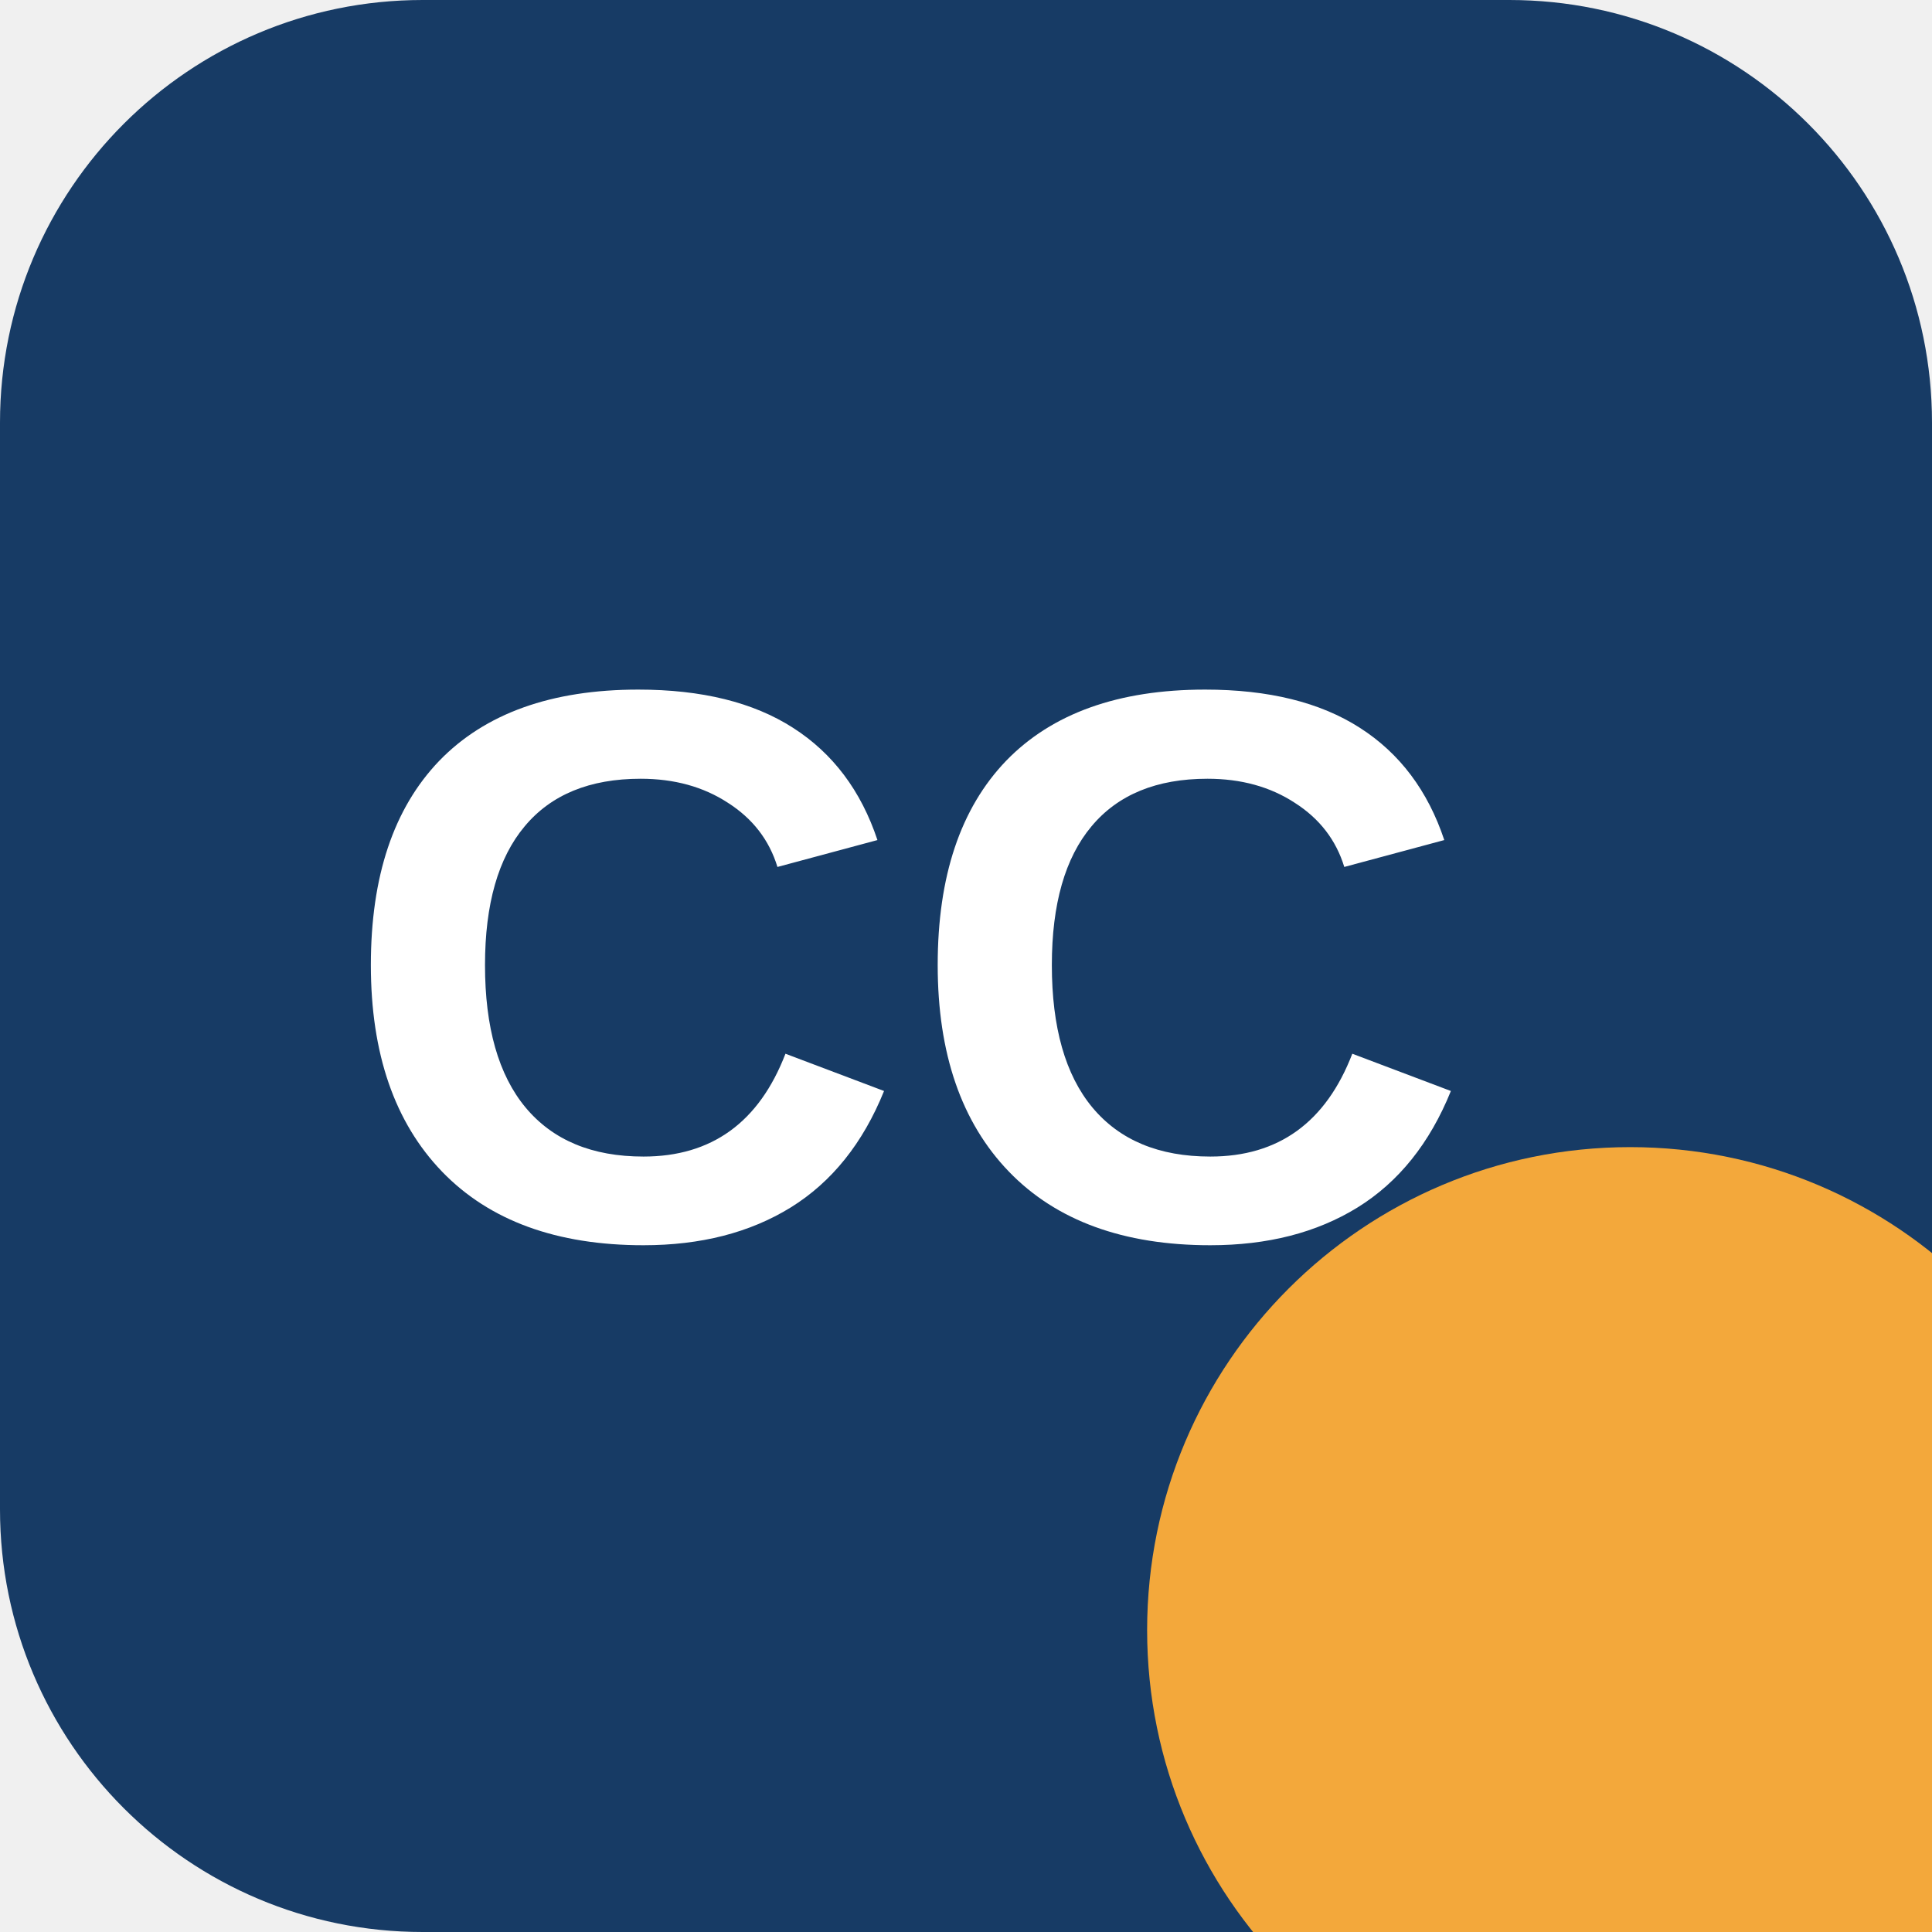
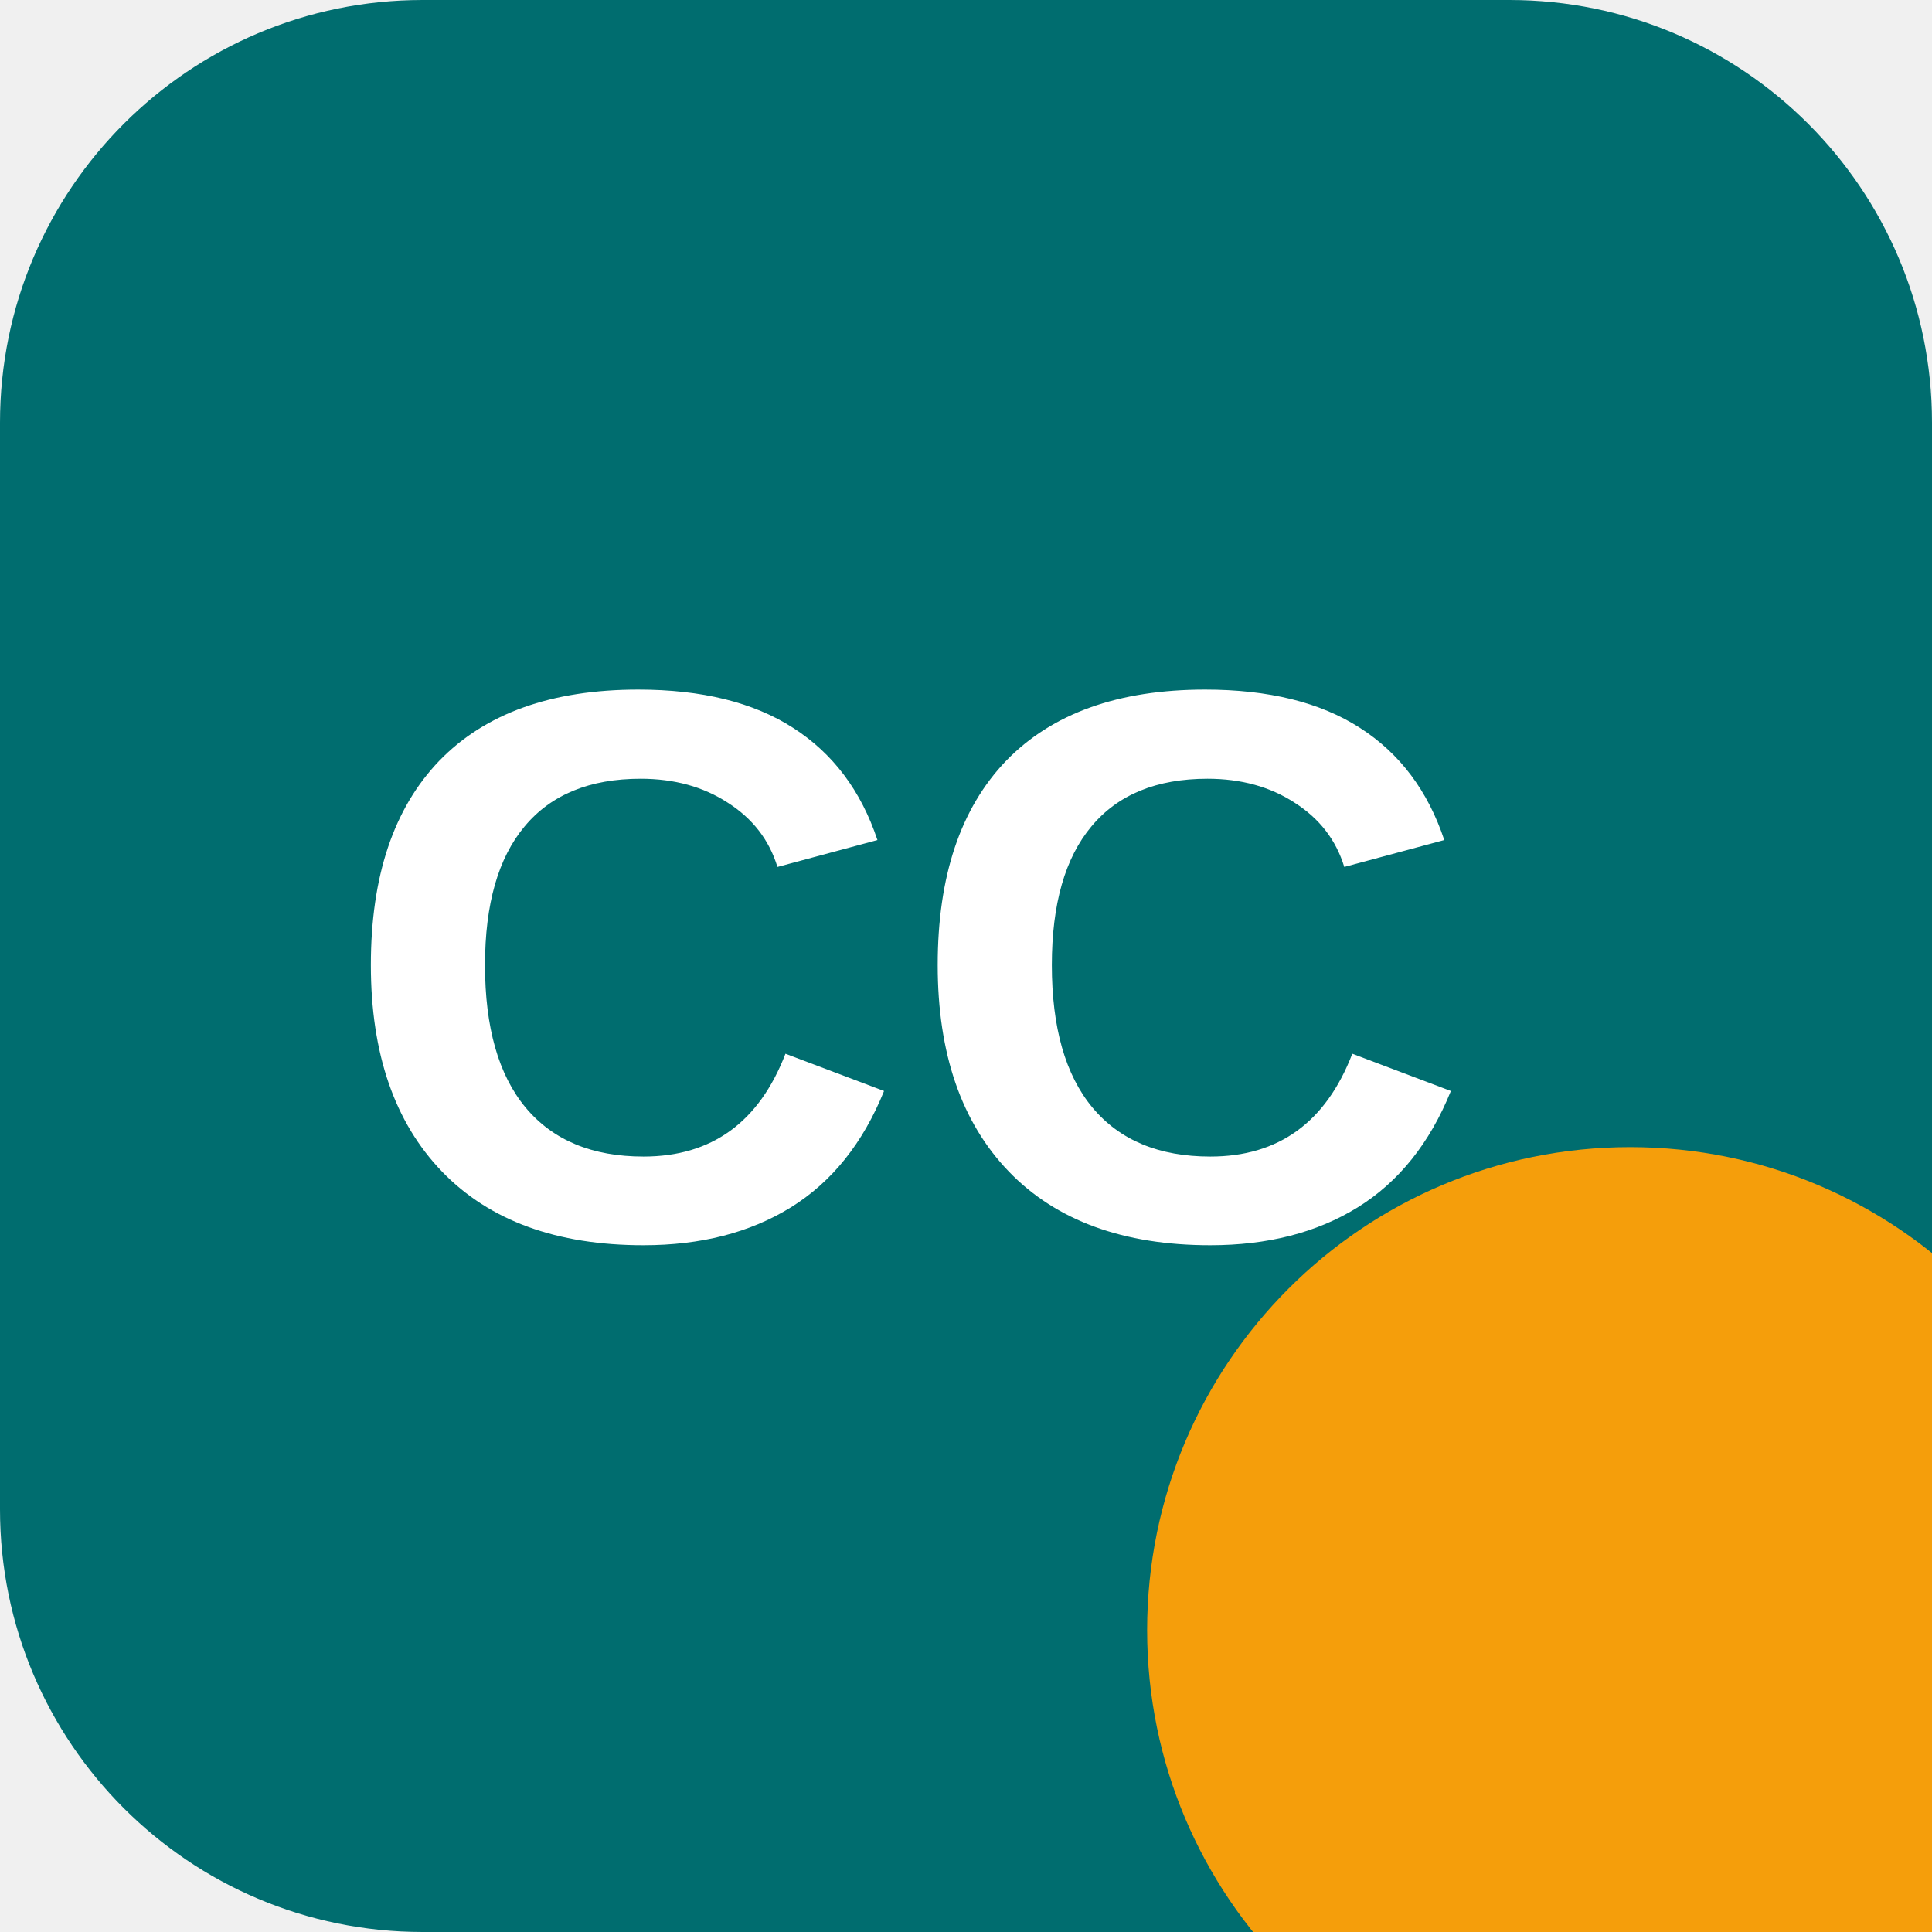
<svg xmlns="http://www.w3.org/2000/svg" viewBox="0 0 64 64">
-   <rect width="64" height="64" rx="14" fill="#173B65" />
-   <circle cx="54" cy="54" r="16" fill="#F3A83B" />
+   <rect width="64" height="64" rx="14" fill="#006D6F" />
+   <circle cx="54" cy="54" r="16" fill="#F59E0B" />
  <text x="30" y="41" font-family="Arial,Helvetica,sans-serif" font-size="26" font-weight="700" fill="#fff" text-anchor="middle">CC</text>
</svg>
